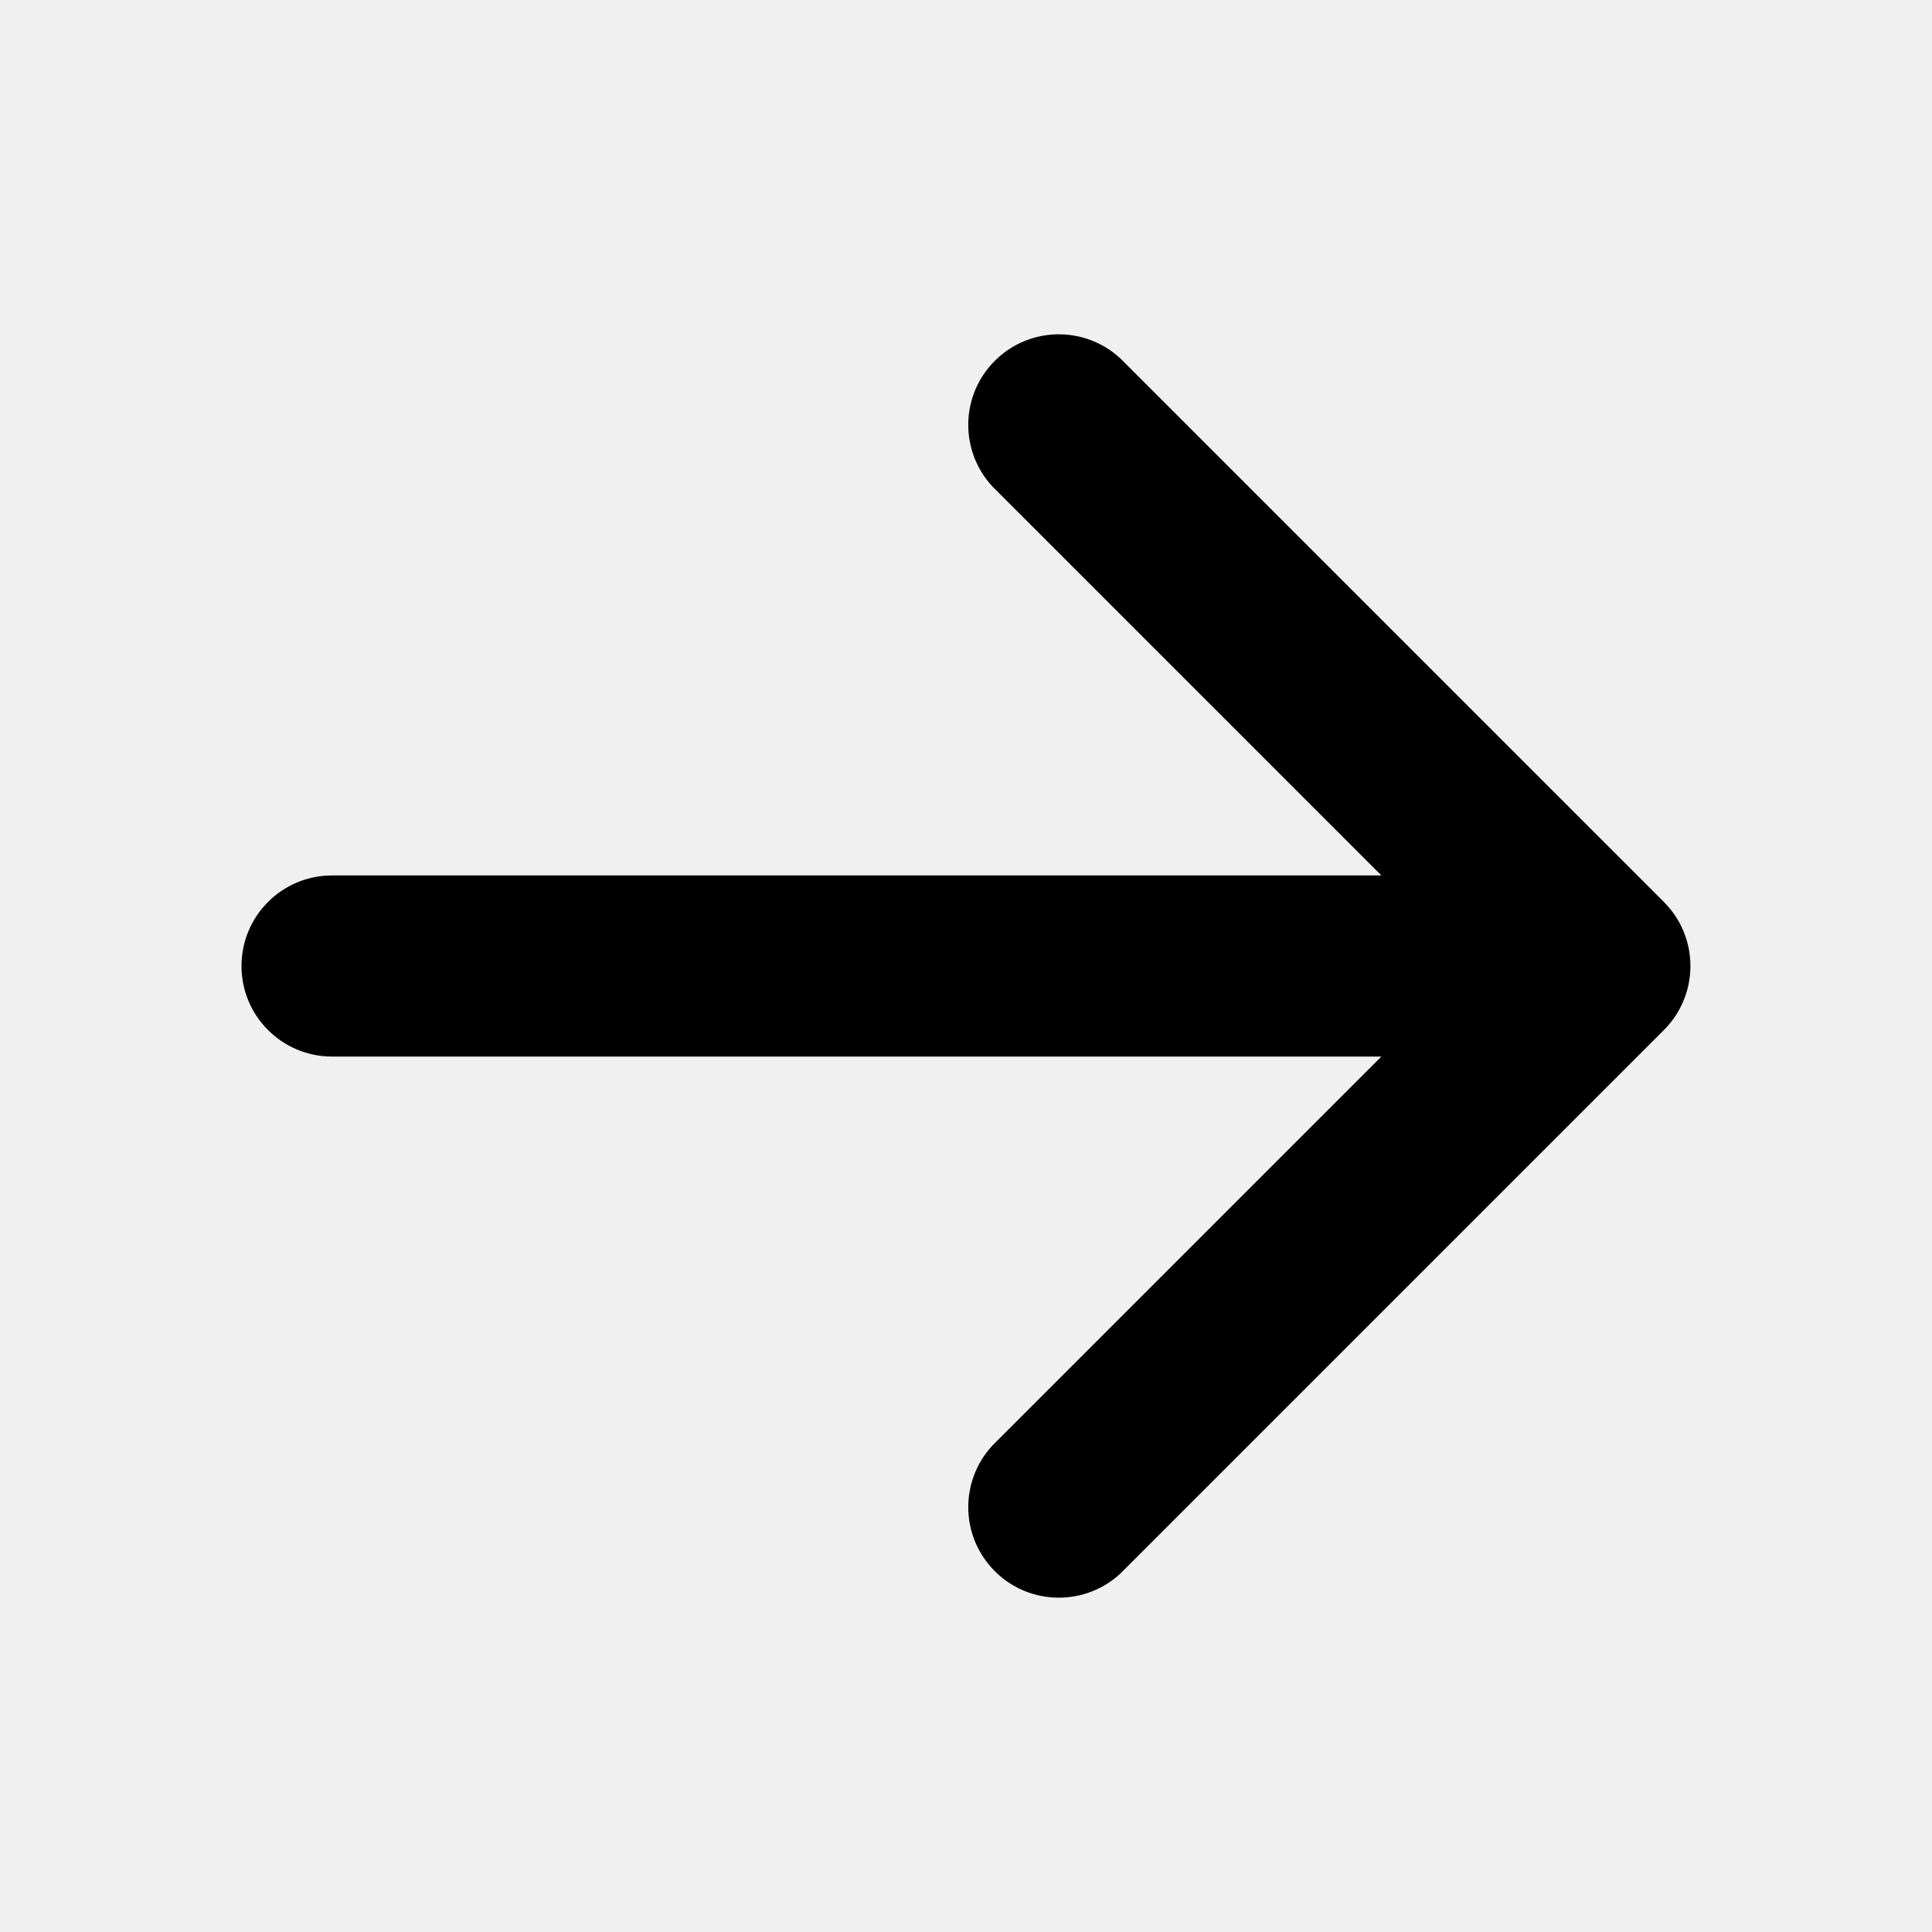
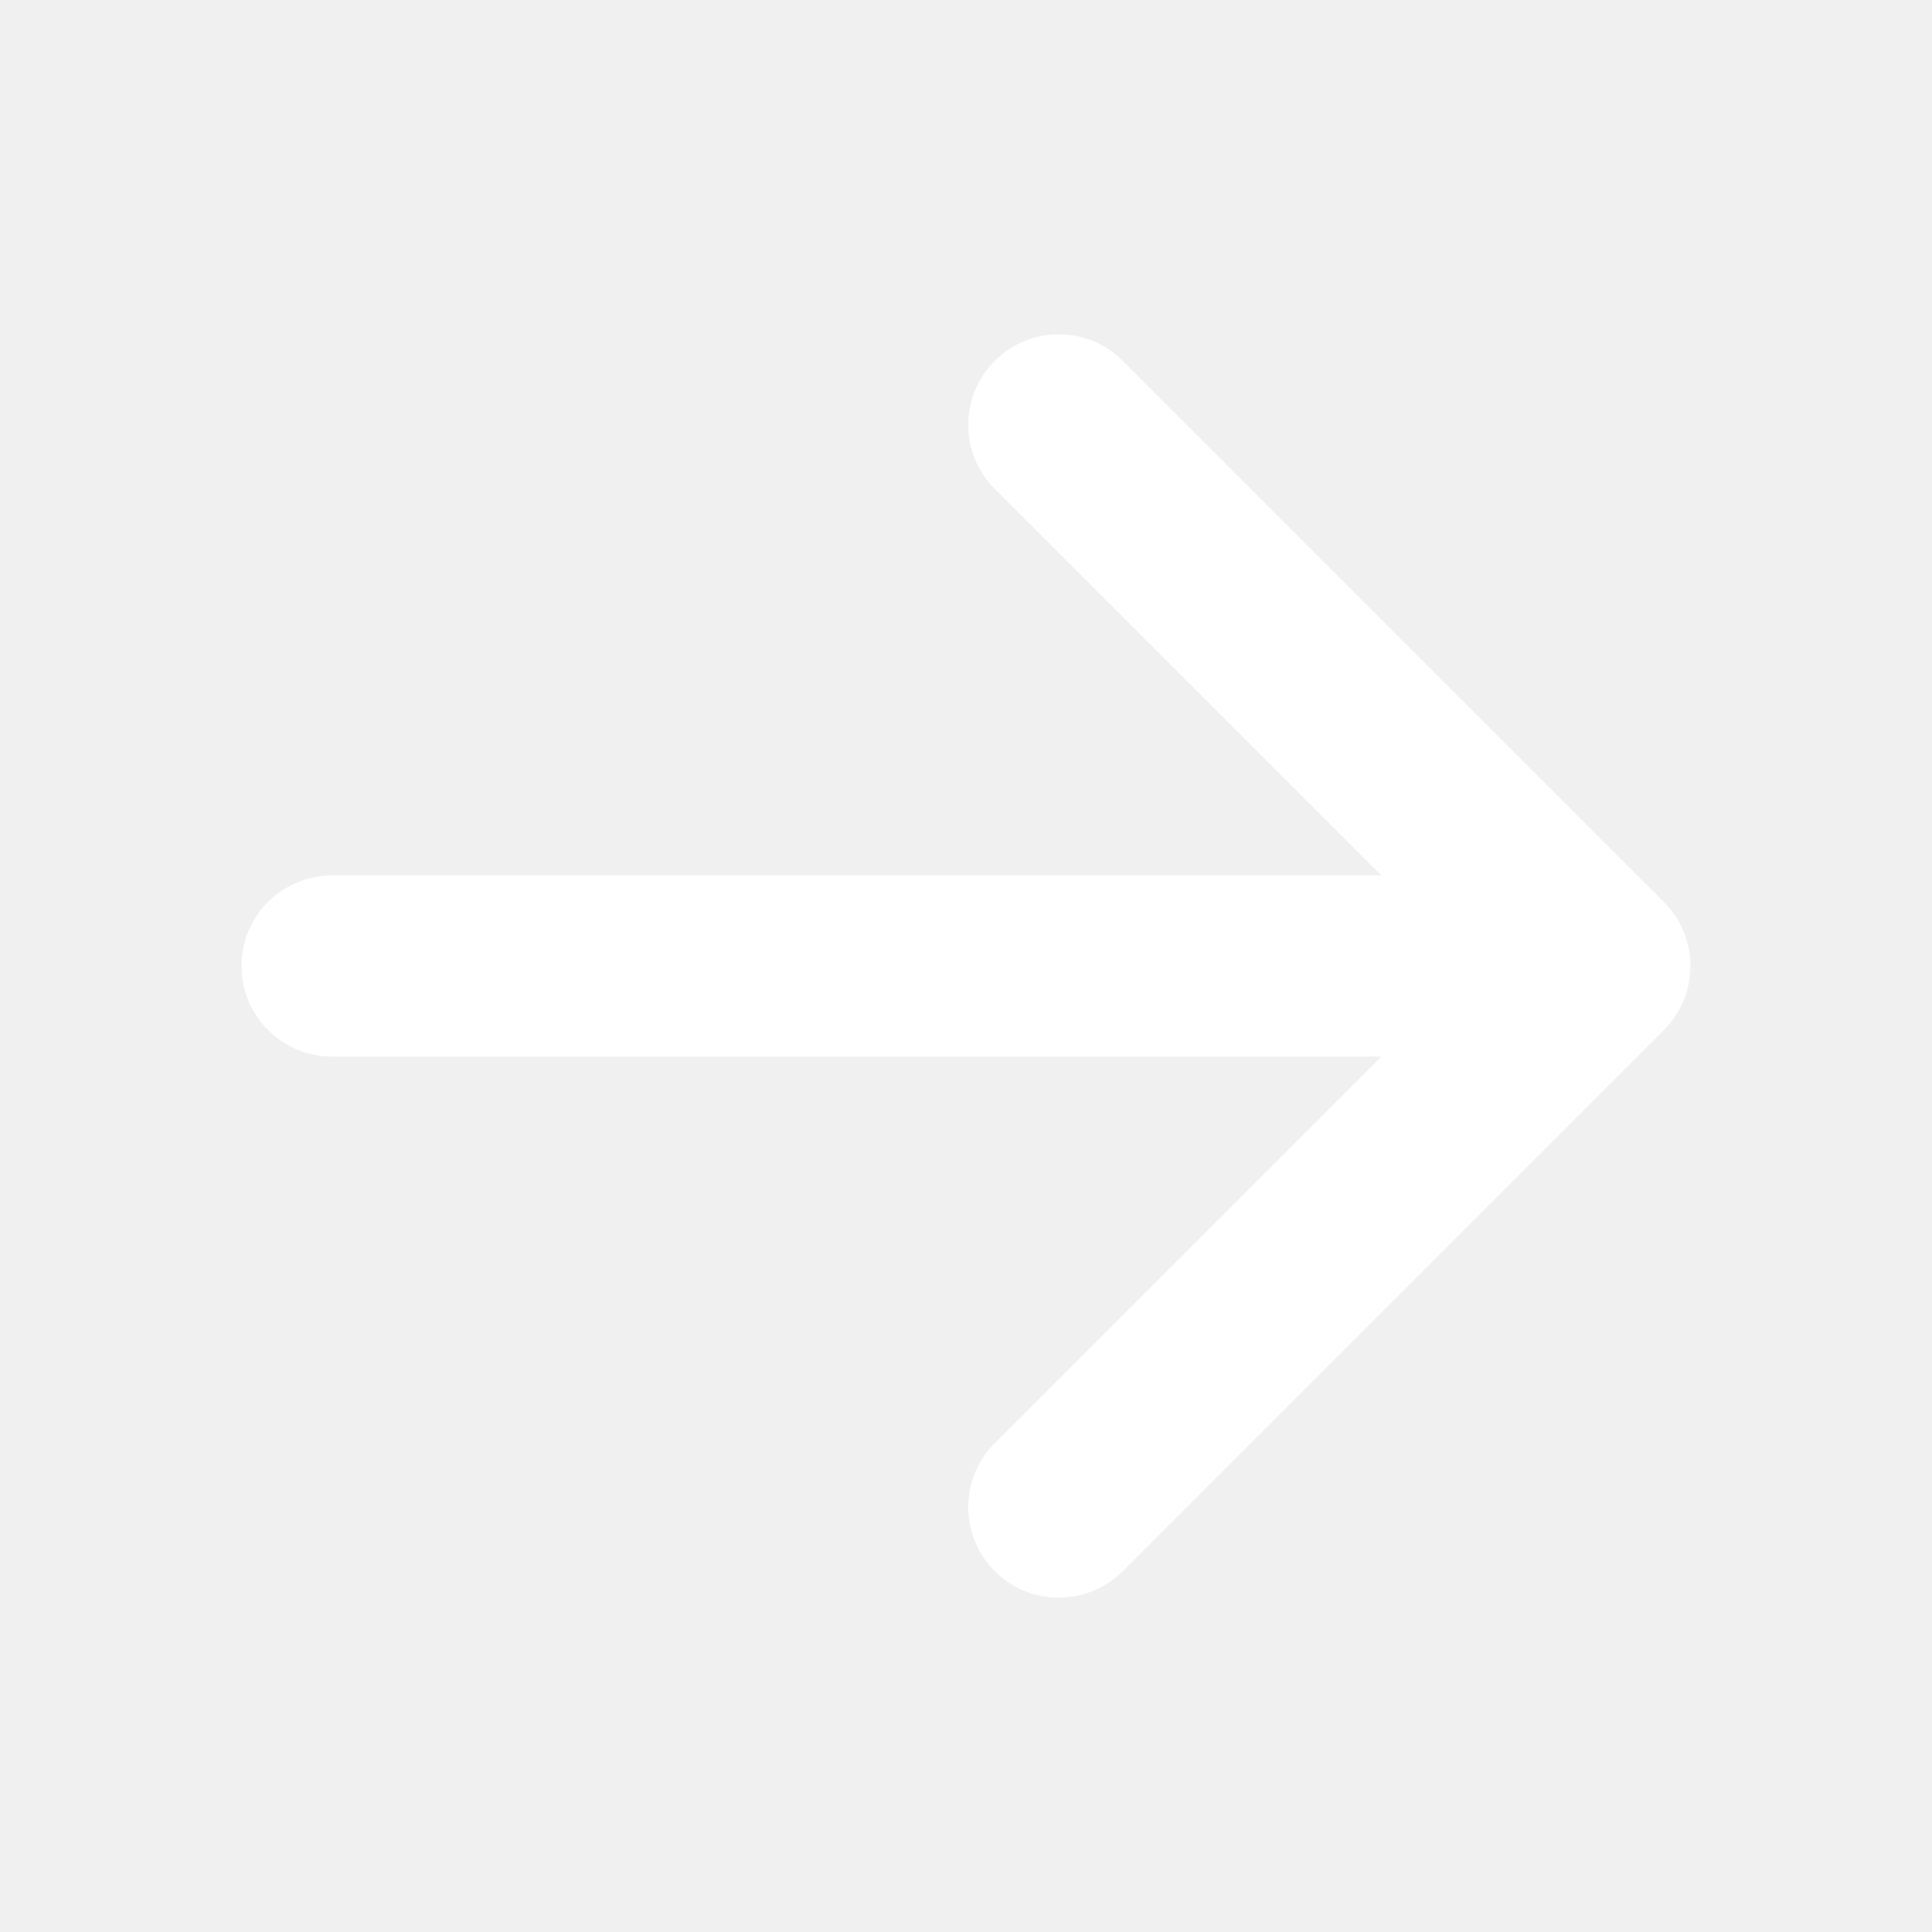
- <svg xmlns="http://www.w3.org/2000/svg" viewBox="0 0 16 16" fill="currentColor" class="size-4">
+ <svg xmlns="http://www.w3.org/2000/svg" viewBox="0 0 16 16" fill="white" class="size-4">
  <path fill-rule="evenodd" d="M2 8a.75.75 0 0 1 .75-.75h8.69L8.22 4.03a.75.75 0 0 1 1.06-1.06l4.5 4.5a.75.75 0 0 1 0 1.06l-4.5 4.5a.75.75 0 0 1-1.06-1.06l3.22-3.22H2.75A.75.75 0 0 1 2 8Z" clip-rule="evenodd" />
</svg>
